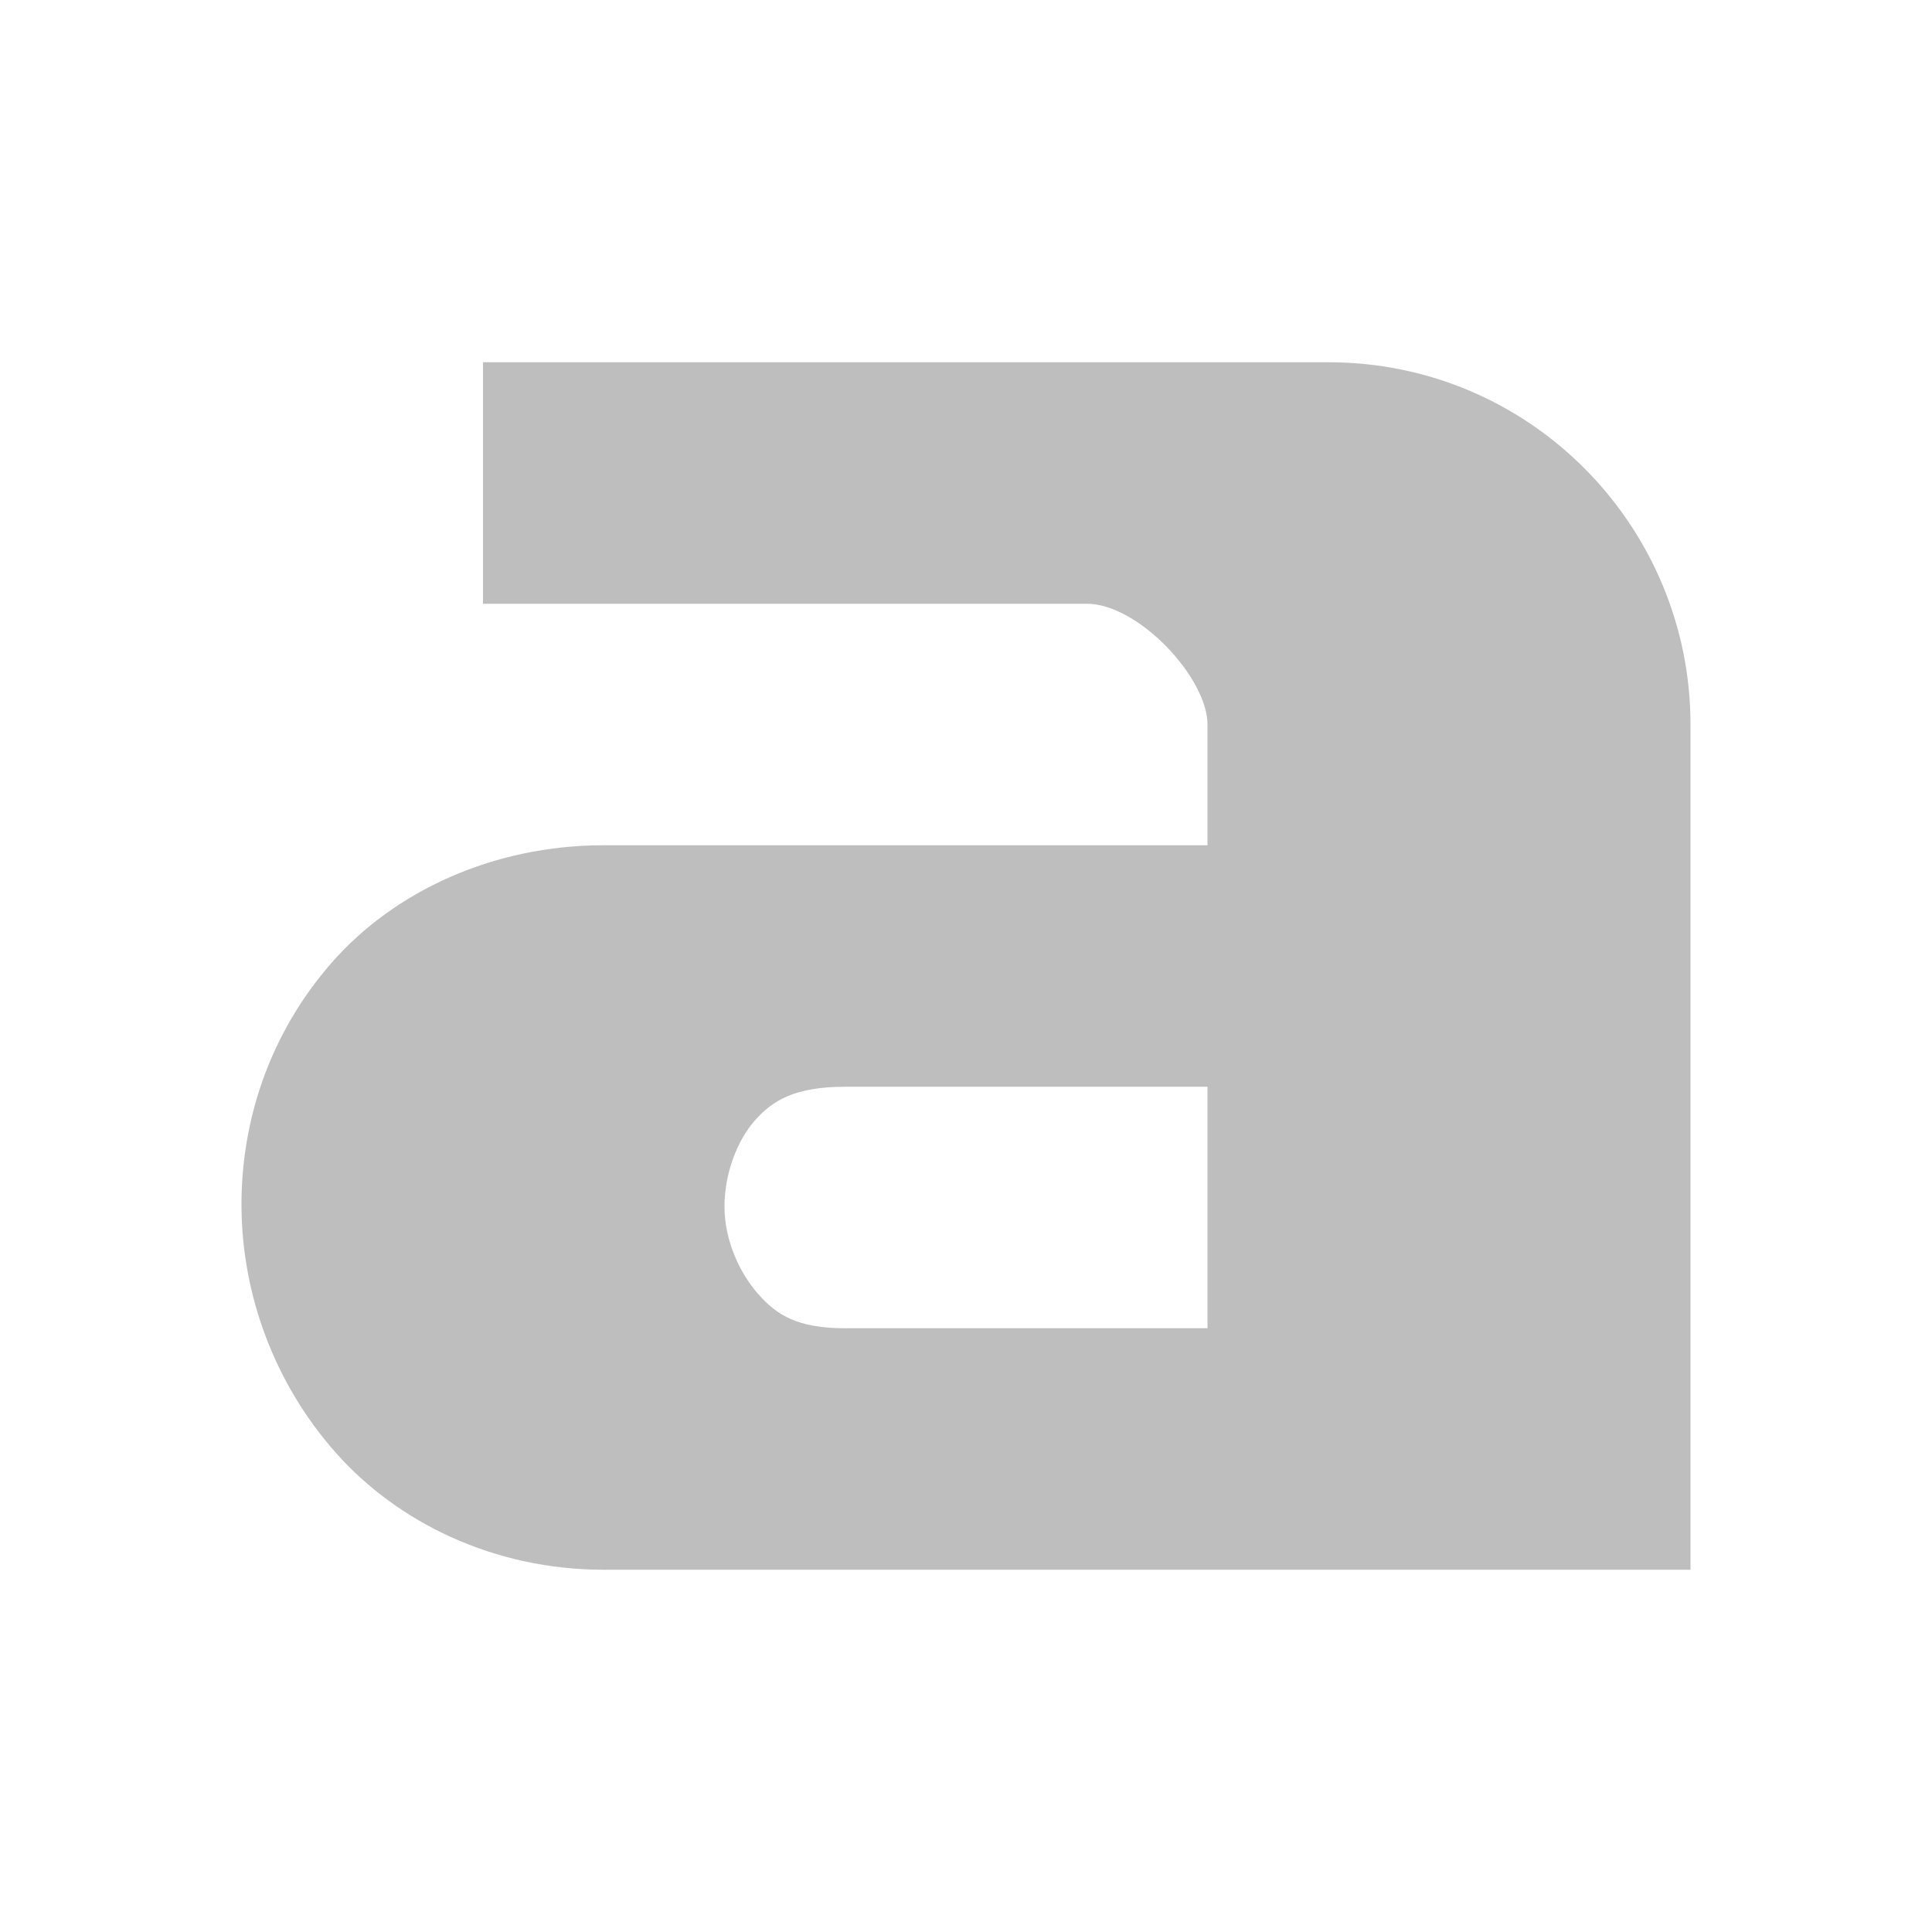
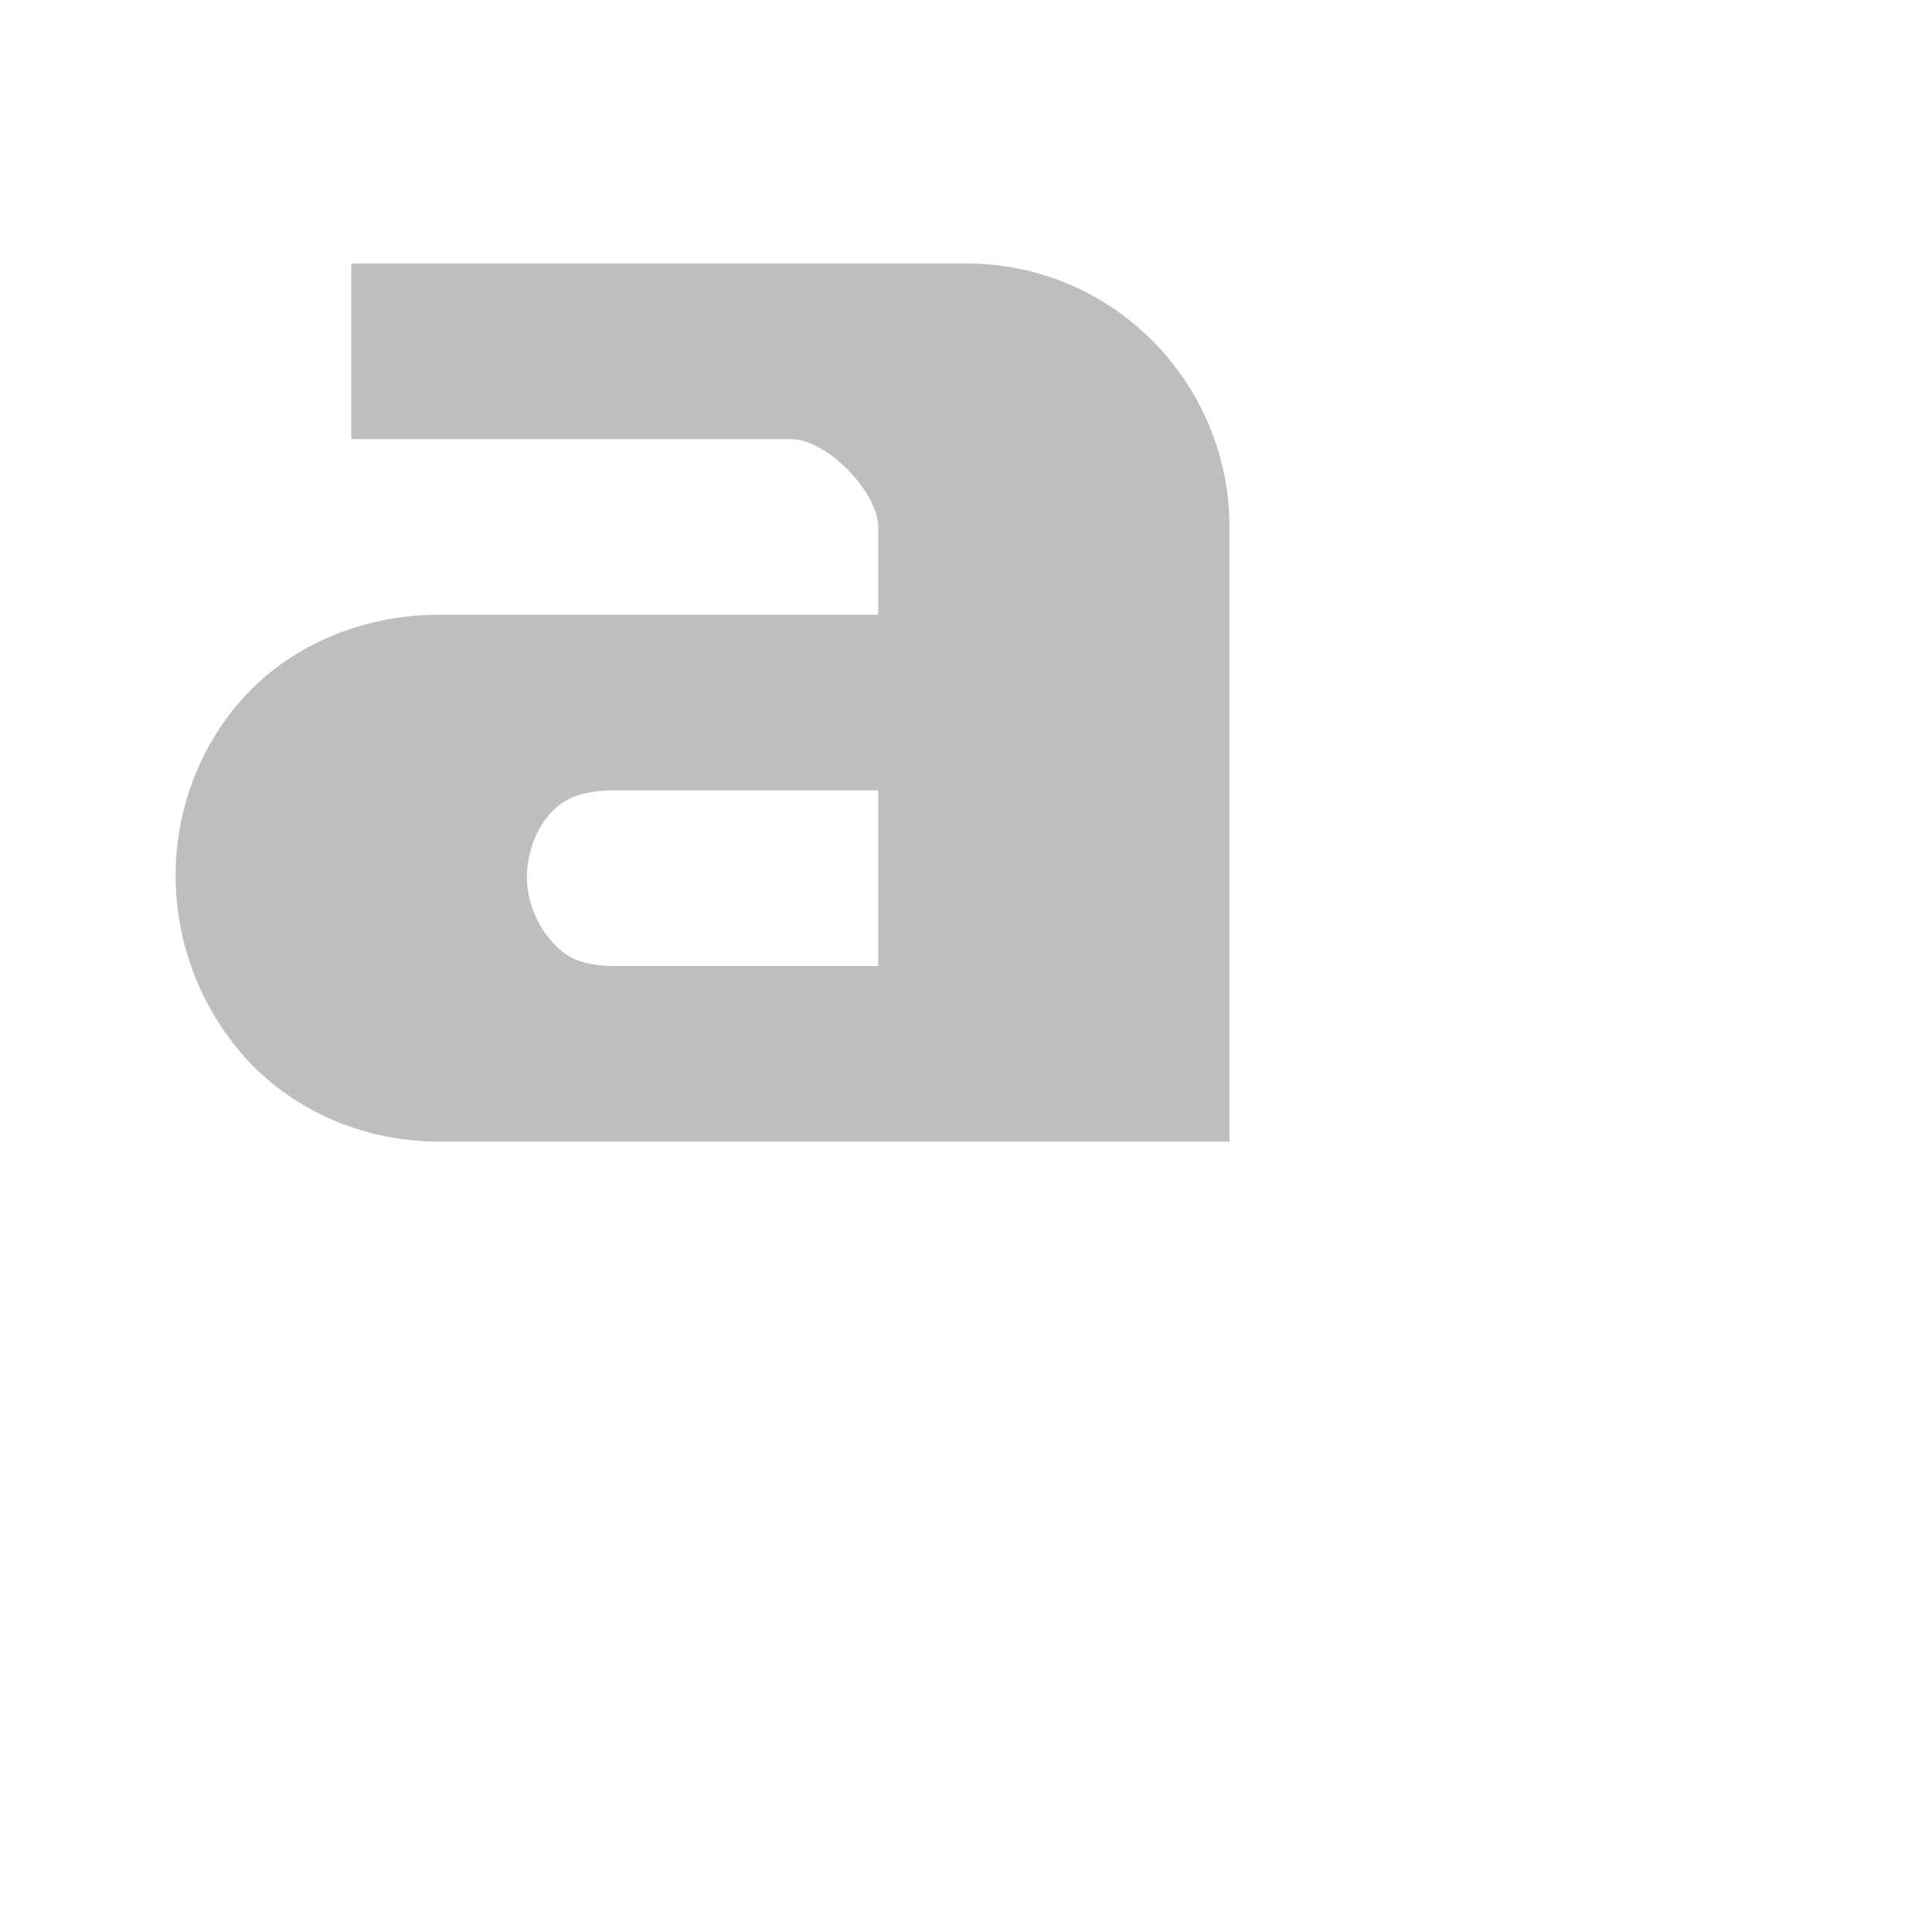
- <svg xmlns="http://www.w3.org/2000/svg" viewBox="0 0 16 16">
-   <path d="m4 3v2h1 4c .428 0 1 .614 1 1v1h-3-2c-.919 0-1.736.384-2.25.969s-.756 1.311-.75 2.031c.006.721.269 1.453.781 2.031s1.31.969 2.219.969h7 1 .156.844v-1-1-5c0-1.634-1.32-3-3-3h-2-4zm3 6h3v2h-3c-.398 0-.567-.11-.719-.281s-.279-.439-.281-.719c-.002-.279.105-.554.25-.719s.328-.281.75-.281z" fill="#bebebe" />
+ <svg xmlns="http://www.w3.org/2000/svg" viewBox="0 0 22 22">
+   <defs id="defs3051">
+     <style type="text/css" id="current-color-scheme">
+      .ColorScheme-Text {
+        color:#bebebe;
+      }
+      </style>
+   </defs>
+   <path style="fill:currentColor;fill-opacity:1;stroke:none" d="m4 3v2h1 4c .428 0 1 .614 1 1v1h-3-2c-.919 0-1.736.384-2.25.969s-.756 1.311-.75 2.031c.006.721.269 1.453.781 2.031s1.31.969 2.219.969h7 1 .156.844v-1-1-5c0-1.634-1.32-3-3-3h-2-4zm3 6h3v2h-3c-.398 0-.567-.11-.719-.281s-.279-.439-.281-.719c-.002-.279.105-.554.25-.719s.328-.281.75-.281z" class="ColorScheme-Text" />
</svg>
